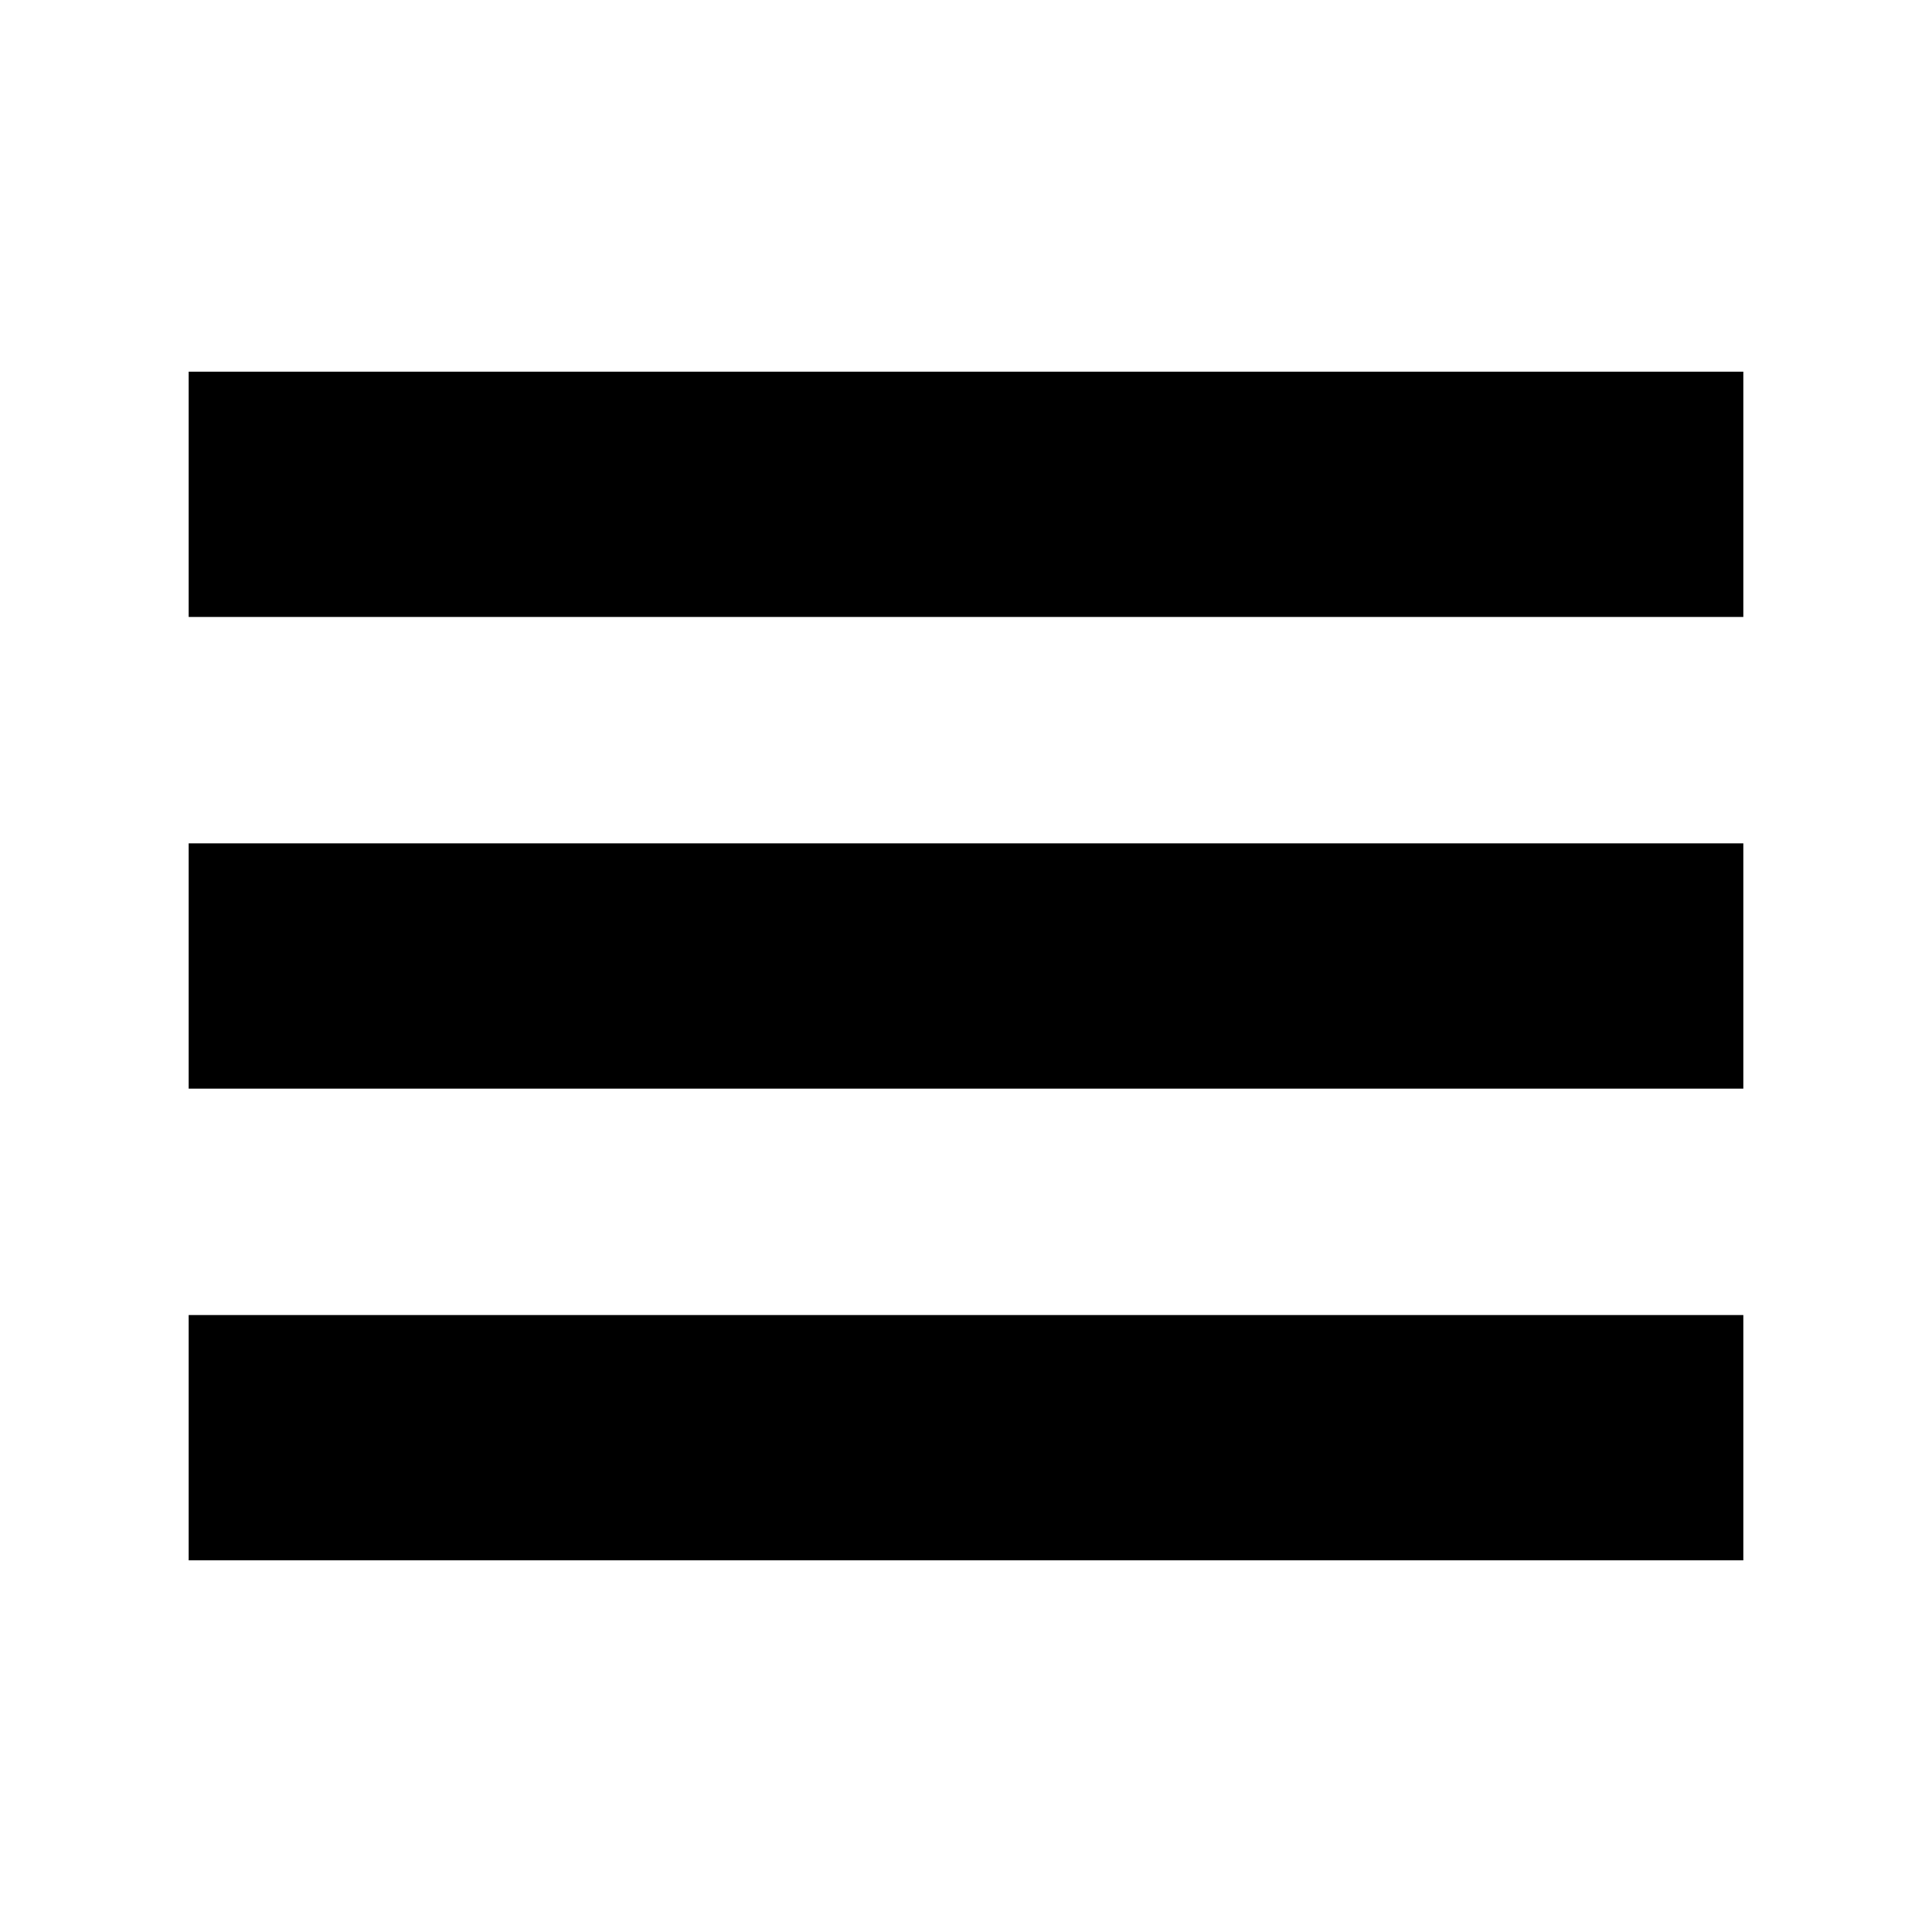
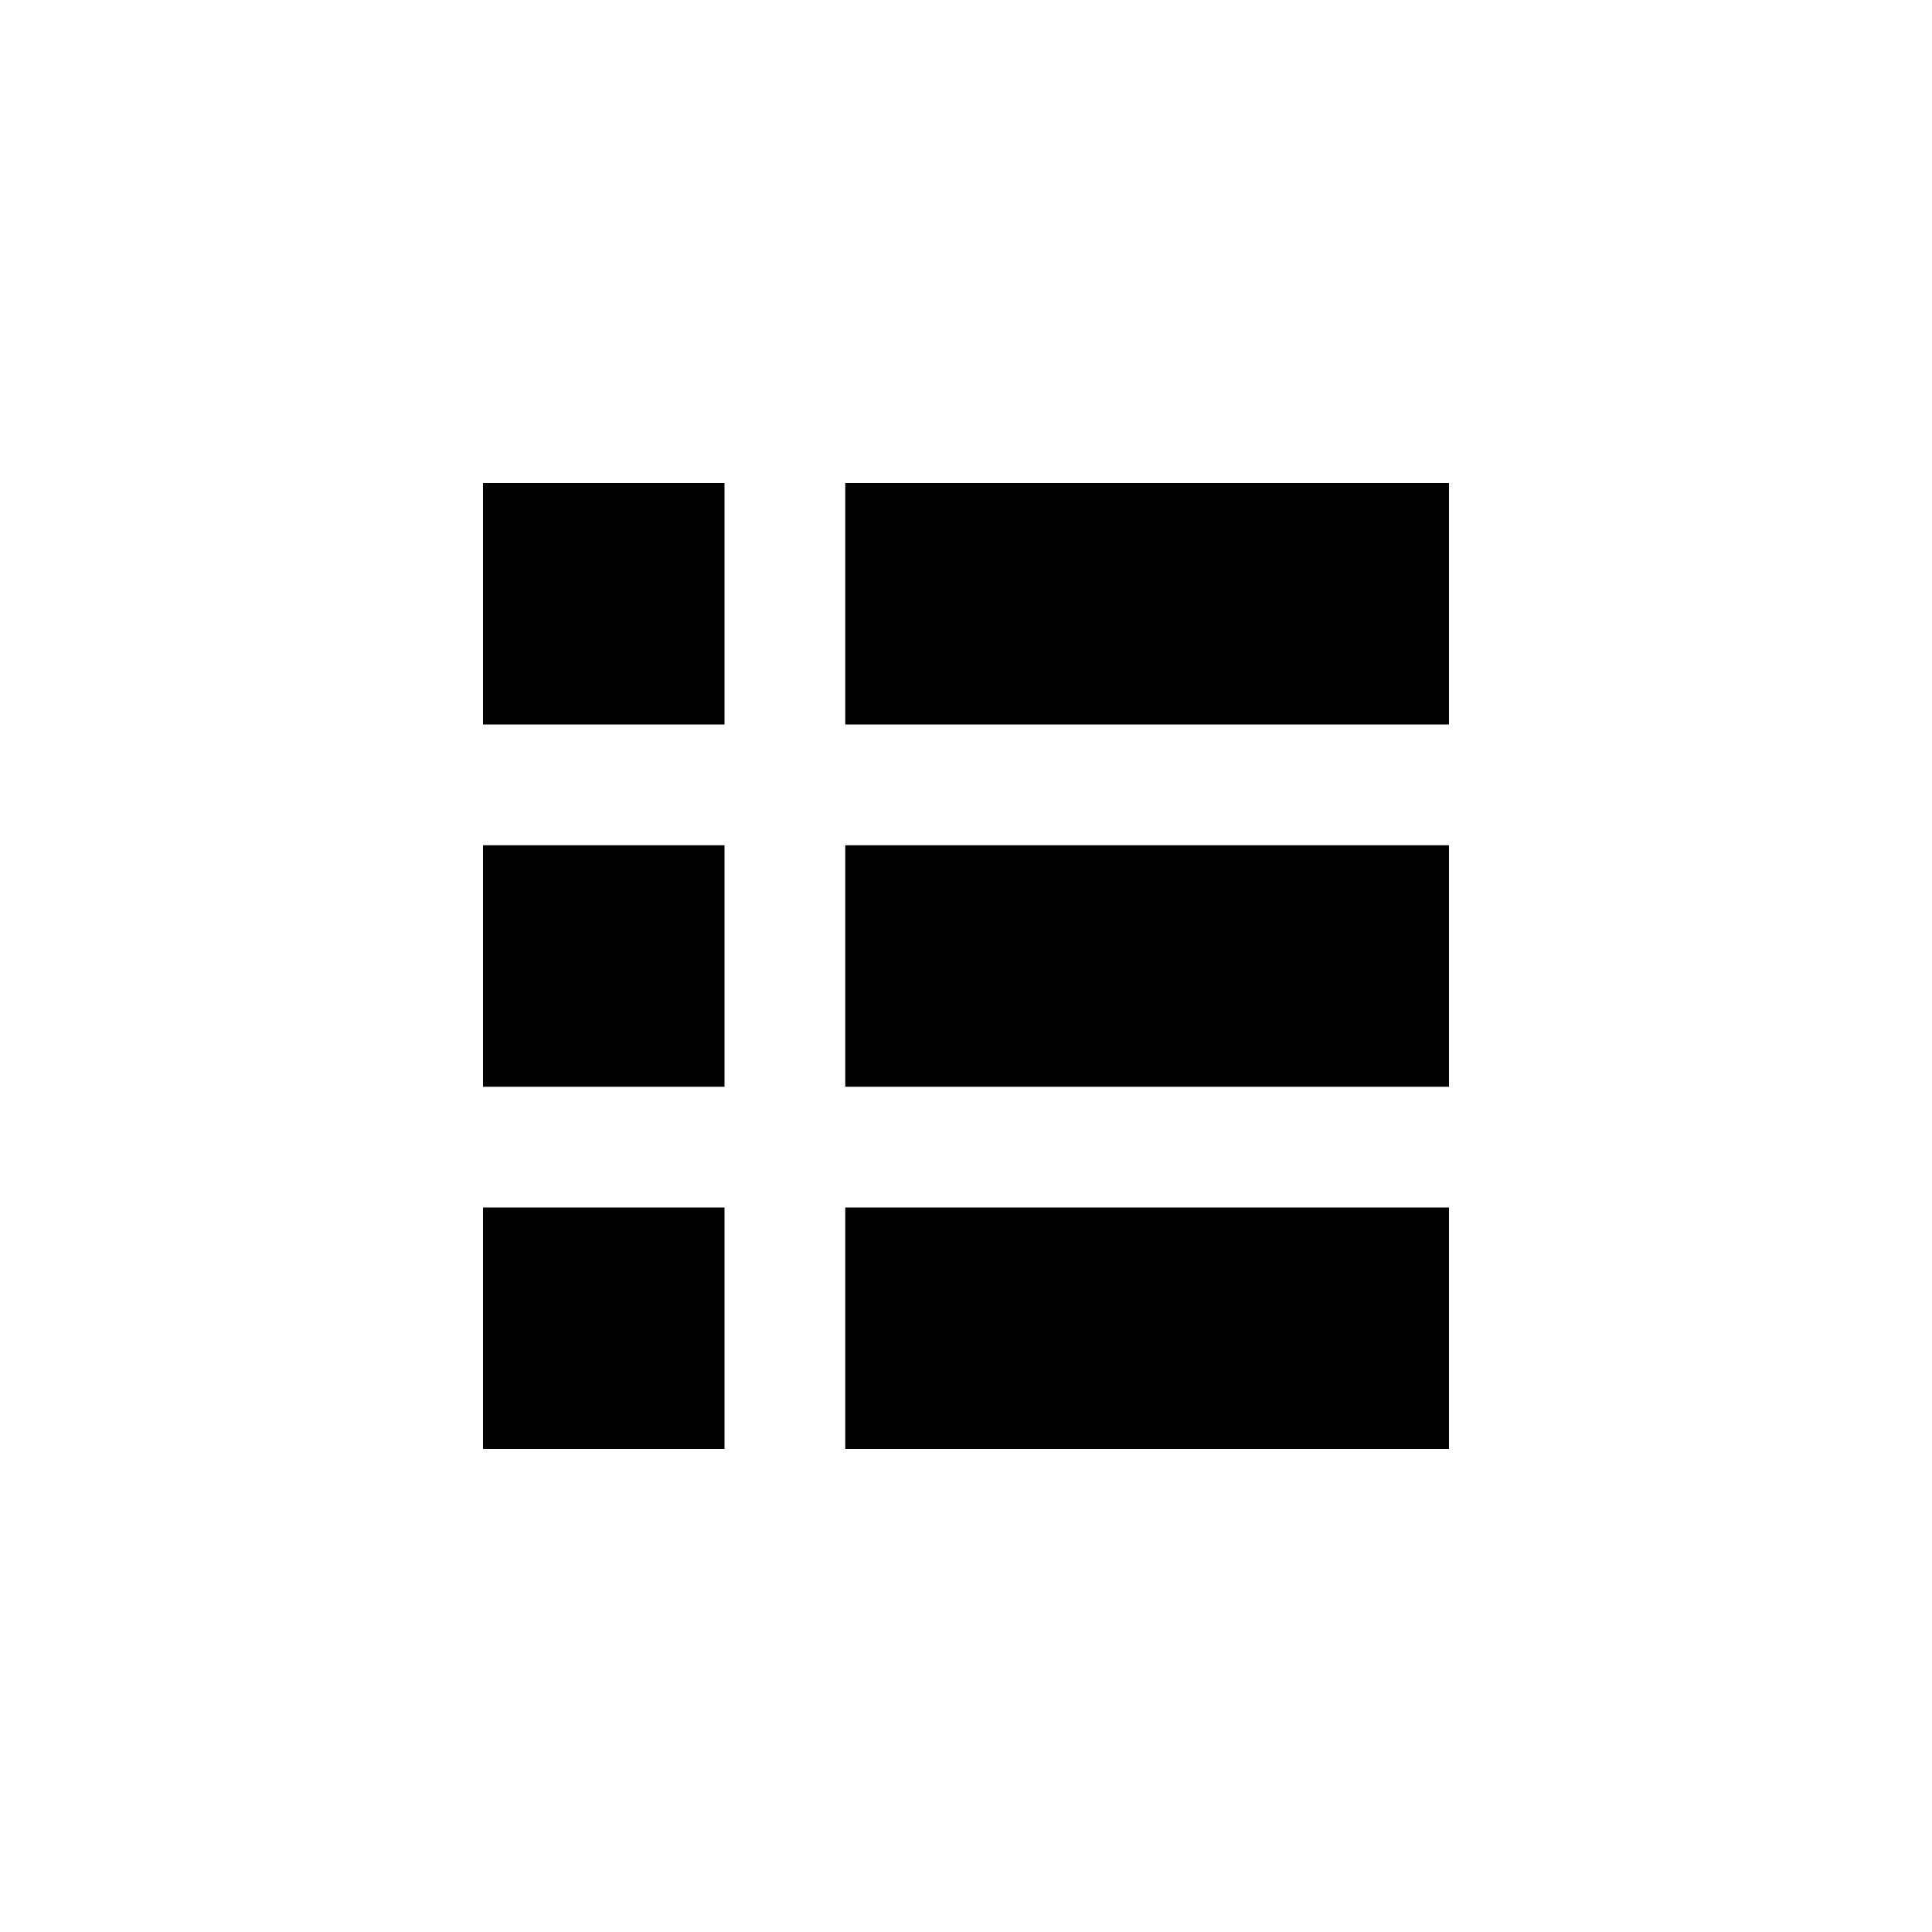
- <svg xmlns="http://www.w3.org/2000/svg" version="1.1" x="0px" y="0px" width="512px" height="512px" viewBox="0 0 512 512" enable-background="new 0 0 512 512" xml:space="preserve">
-   <path id="menu-icon" d="M462,163.5H50v-65h412V163.5z M462,223.5H50v65h412V223.5z M462,348.5H50v65h412V348.5z" />
+ <svg xmlns="http://www.w3.org/2000/svg" version="1.1" width="32" height="32" viewBox="0 0 32 32">
+   <g id="icomoon-ignore">
+     <line stroke-width="1" x1="" y1="" x2="" y2="" stroke="#449FDB" opacity="" />
+   </g>
+   <path d="M8 12h4v-4h-4v4zM8 18h4v-4h-4v4zM8 24h4v-4h-4v4zM14 8v4h10v-4h-10zM14 18h10v-4h-10v4zM14 24h10v-4h-10v4z" fill="#000000" />
</svg>
